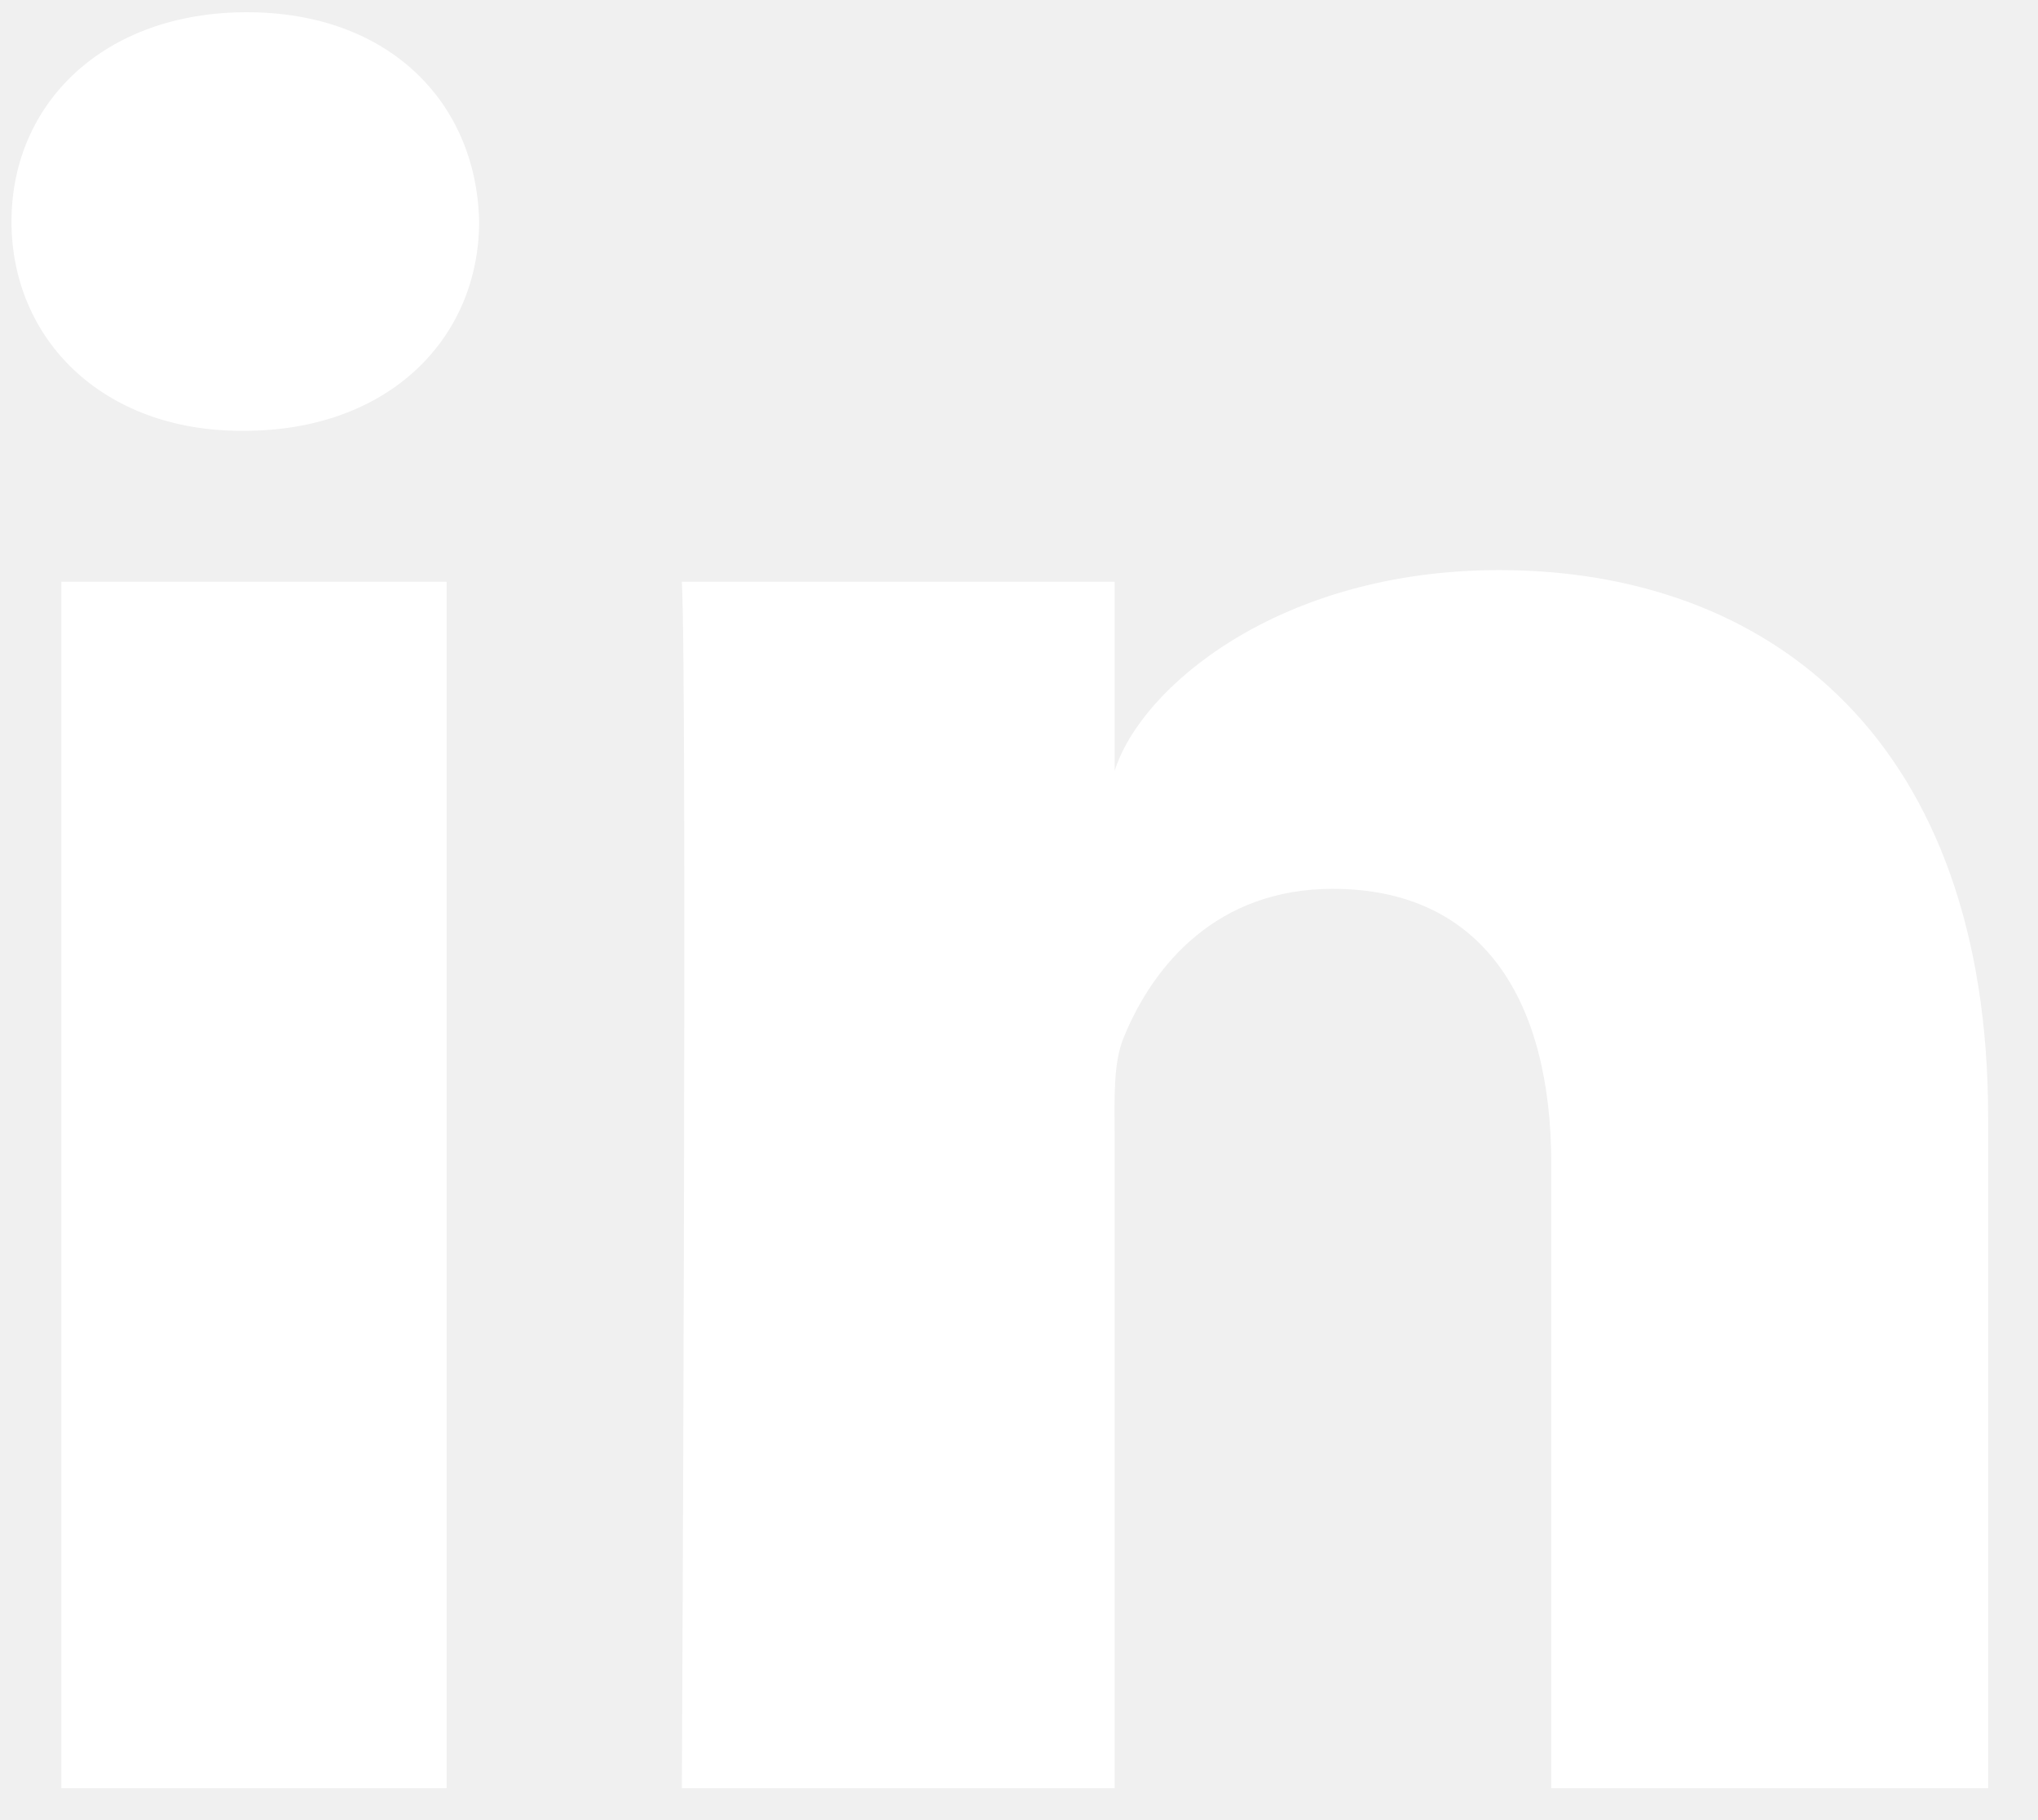
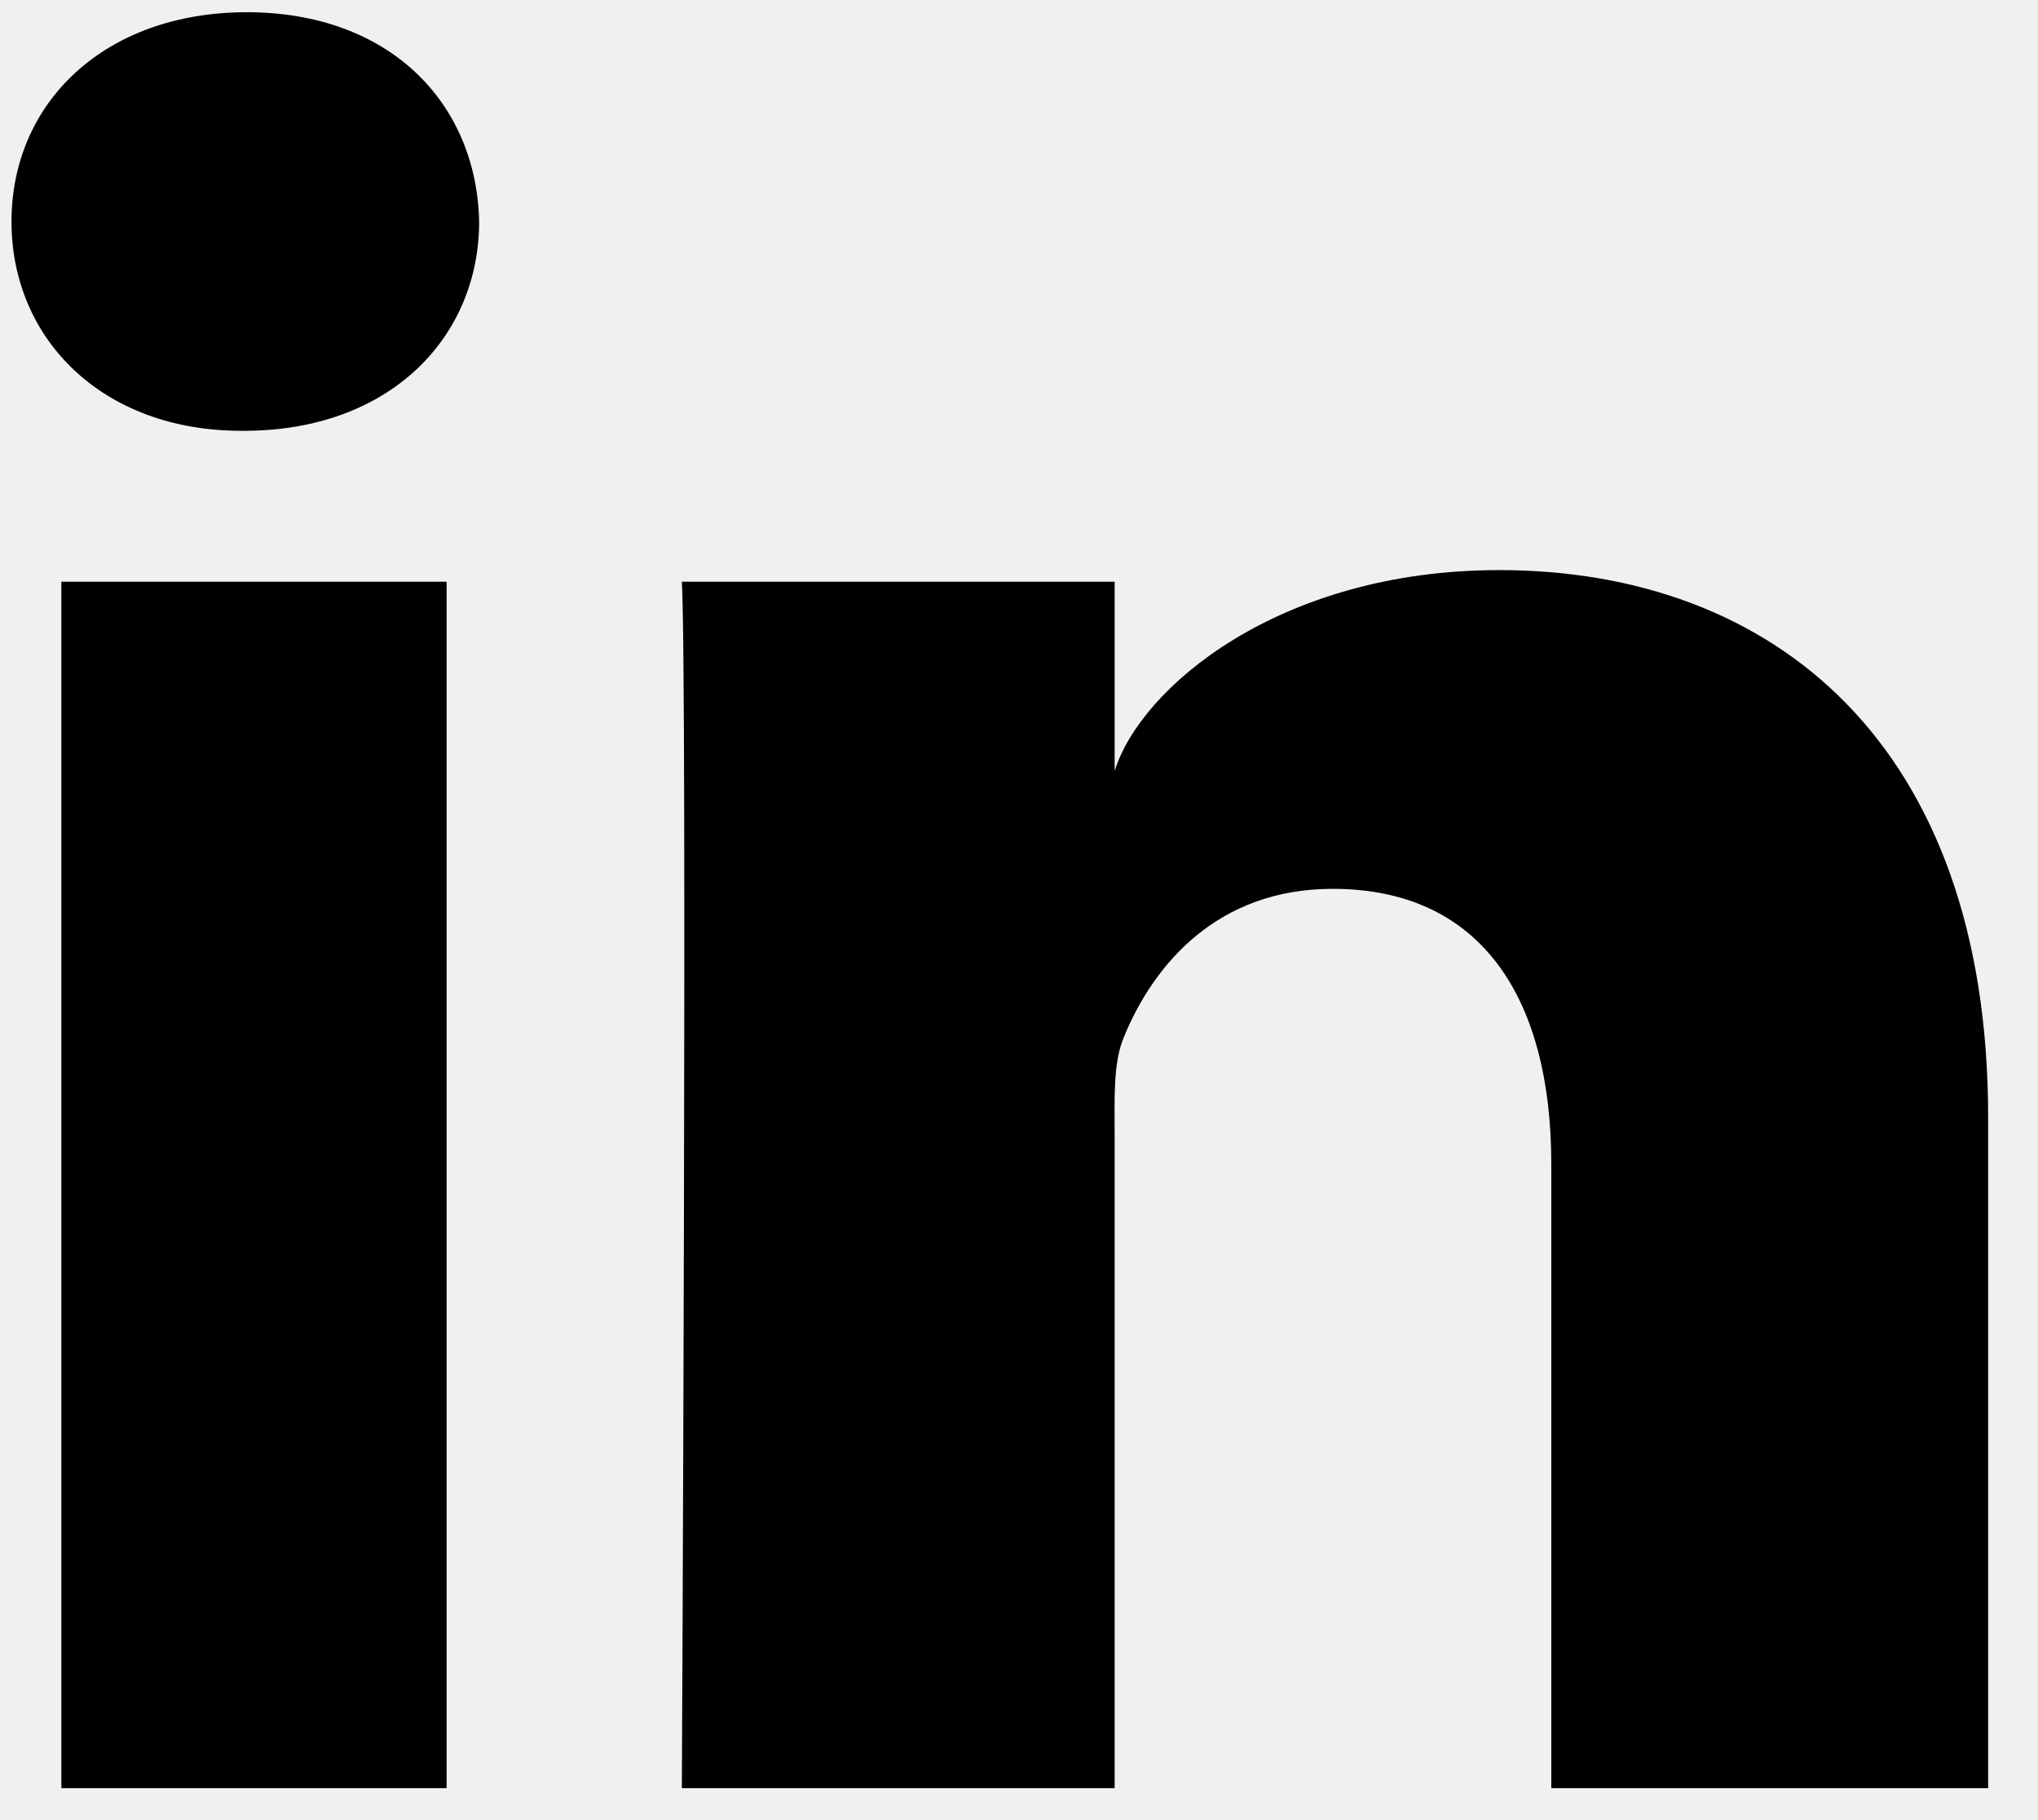
<svg xmlns="http://www.w3.org/2000/svg" width="28px" height="25px" viewBox="0 0 28 25" version="1.1">
  <defs />
  <g id="Page-1" stroke="none" stroke-width="1" fill="none" fill-rule="evenodd">
-     <g id="Footer" transform="translate(-1677, -450)" fill="#FFFFFF">
+     <g id="Footer" transform="translate(-1677, -450)" fill="#000000">
      <g id="Group-5" transform="translate(1541, 444)">
        <path d="M163.315,30.572 L157.313,30.572 L157.313,21.993 C157.313,19.747 156.374,18.214 154.309,18.214 C152.73,18.214 151.852,19.249 151.443,20.246 C151.29,20.604 151.314,21.102 151.314,21.601 L151.314,30.572 L145.368,30.572 C145.368,30.572 145.444,15.375 145.368,13.994 L151.314,13.994 L151.314,16.595 C151.665,15.458 153.565,13.834 156.597,13.834 C160.359,13.834 163.315,16.219 163.315,21.354 L163.315,30.572 L163.315,30.572 Z M139.354,11.92 L139.316,11.92 C137.4,11.92 136.158,10.653 136.158,9.046 C136.158,7.409 137.437,6.168 139.391,6.168 C141.344,6.168 142.545,7.405 142.583,9.041 C142.583,10.648 141.344,11.92 139.354,11.92 L139.354,11.92 L139.354,11.92 Z M136.843,13.994 L142.136,13.994 L142.136,30.572 L136.843,30.572 L136.843,13.994 L136.843,13.994 Z" id="LinkedIn" />
      </g>
    </g>
  </g>
</svg>
